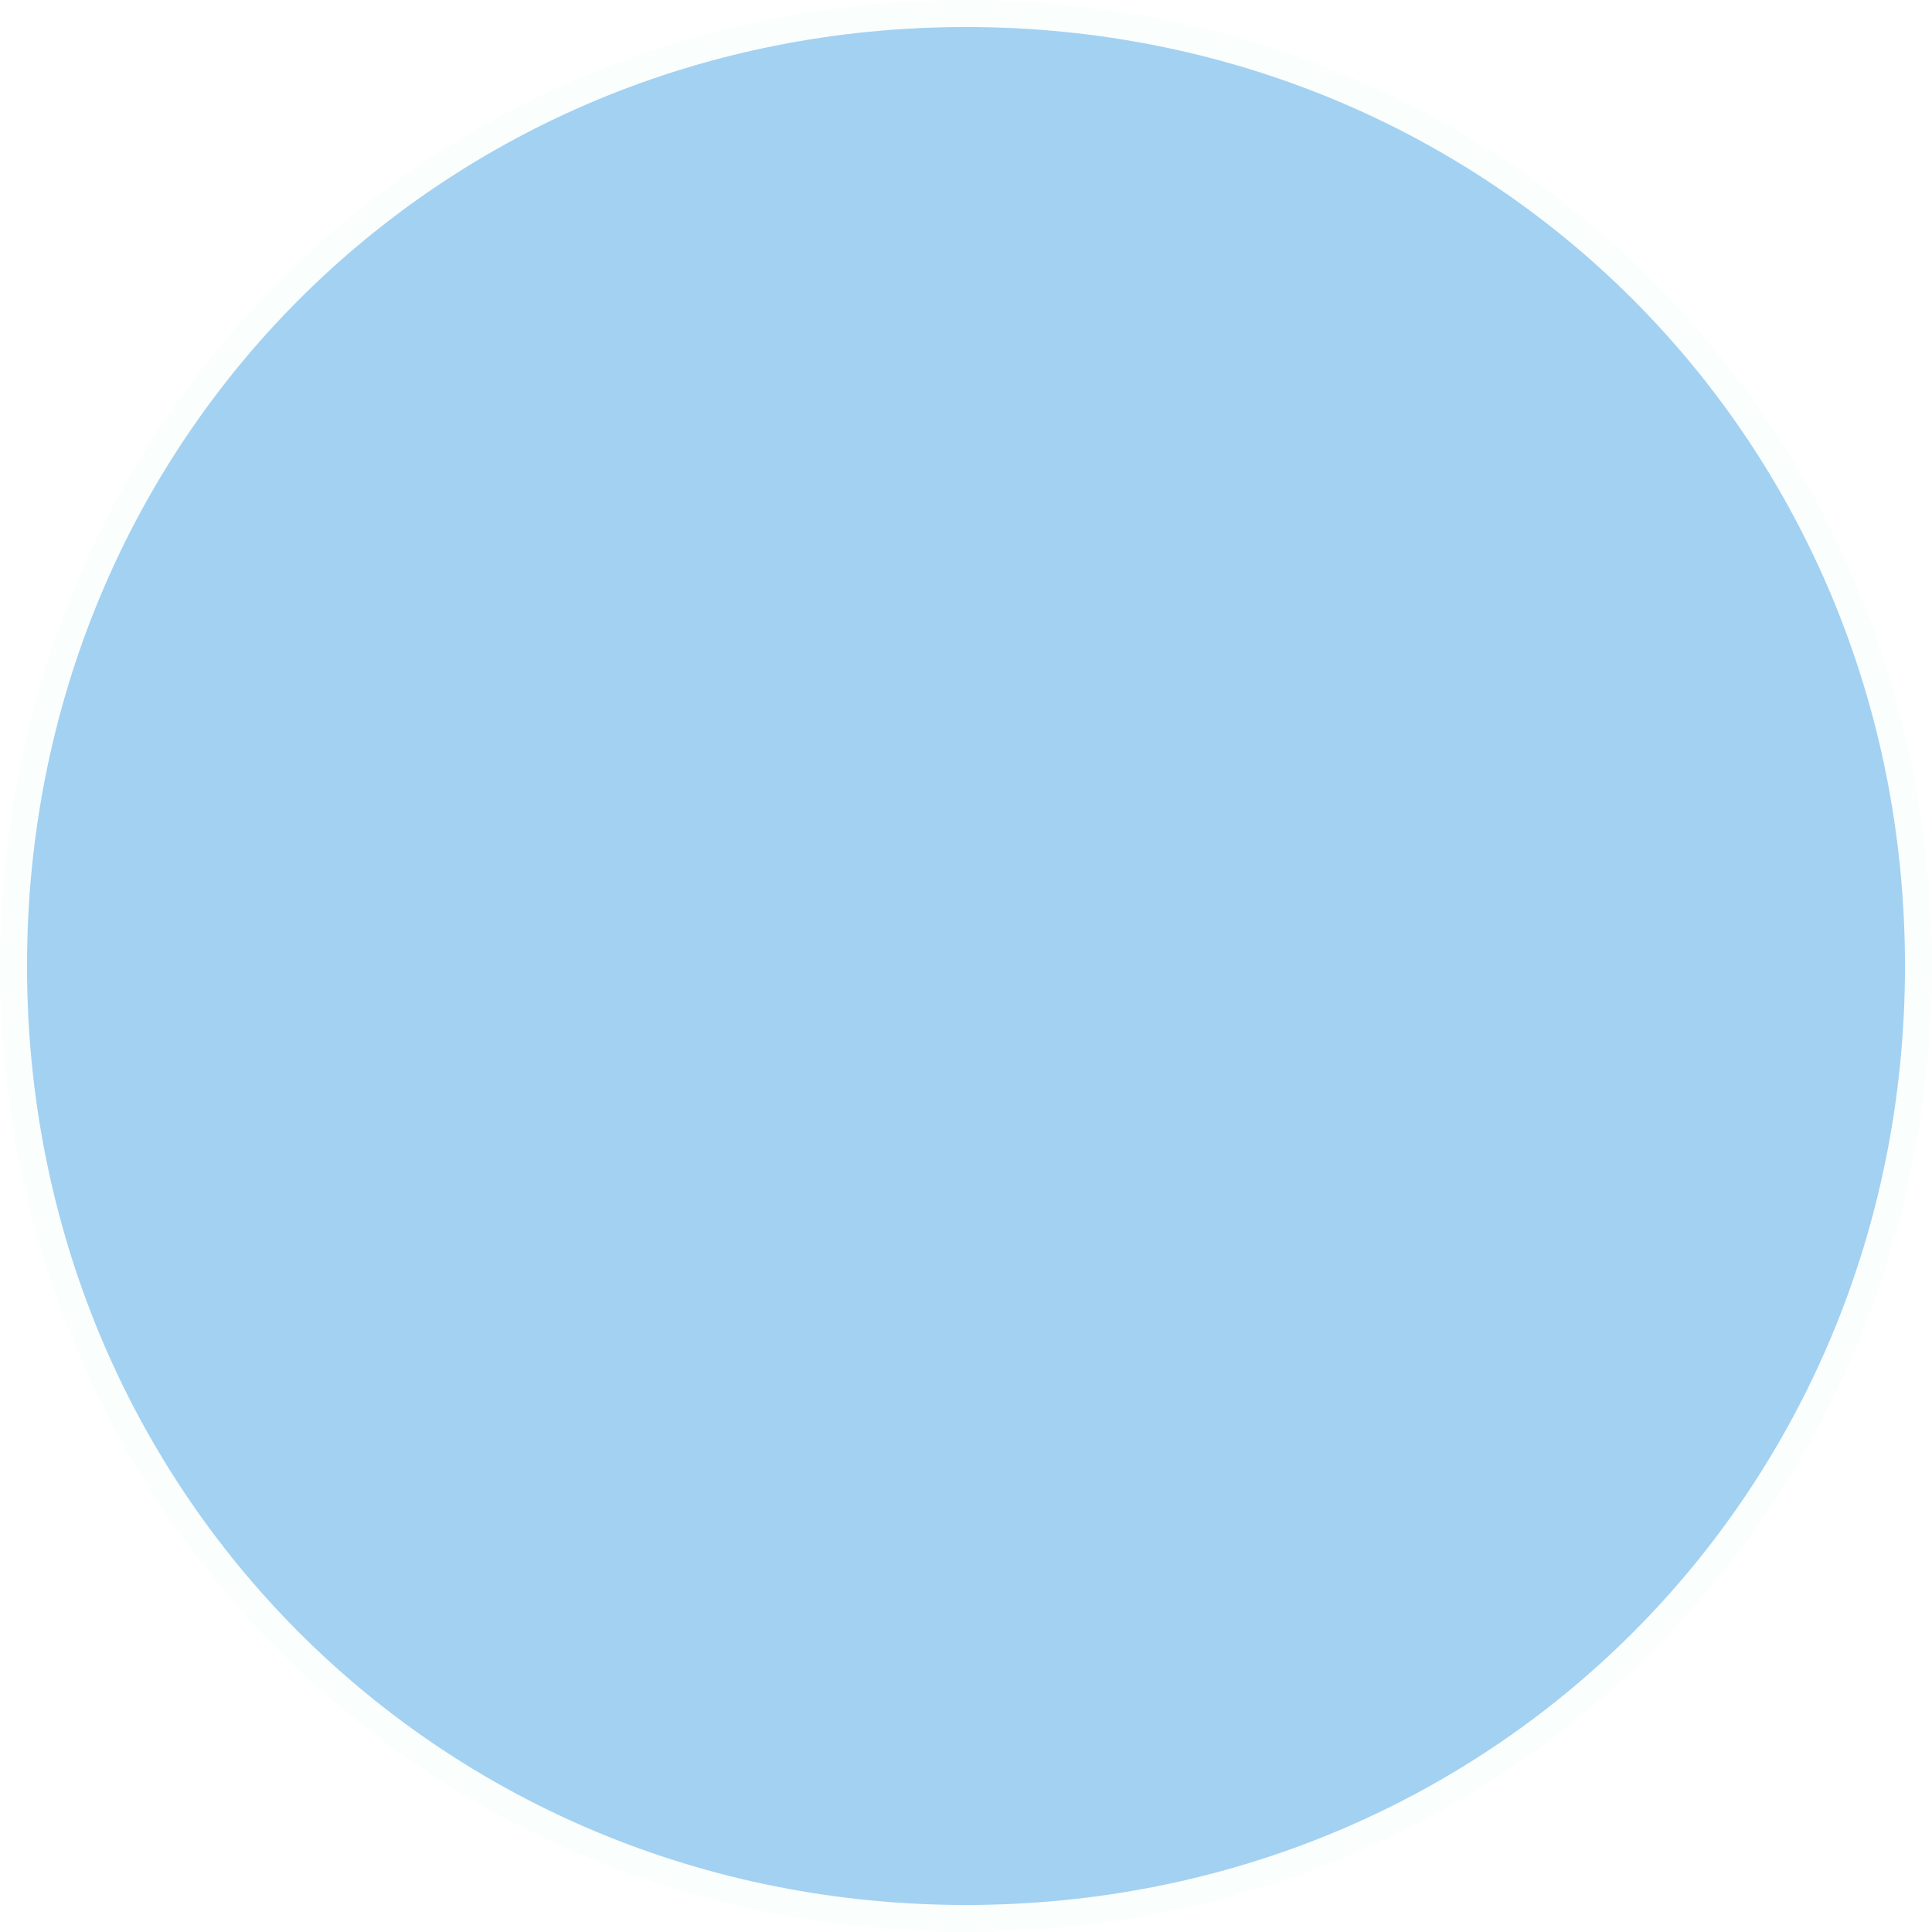
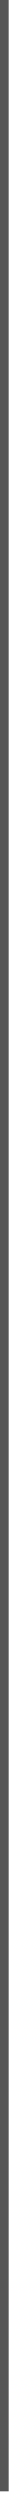
- <svg xmlns="http://www.w3.org/2000/svg" version="1.1" width="143px" height="143px">
-   <g>
-     <path d="M 71.5 1  C 110.98 1  142 32.02  142 71.5  C 142 110.98  110.98 142  71.5 142  C 32.02 142  1 110.98  1 71.5  C 1 32.02  32.02 1  71.5 1  Z " fill-rule="nonzero" fill="#a3d1f2" stroke="none" />
-     <path d="M 71.5 1  C 110.98 1  142 32.02  142 71.5  C 142 110.98  110.98 142  71.5 142  C 32.02 142  1 110.98  1 71.5  C 1 32.02  32.02 1  71.5 1  Z " stroke-width="2" stroke="#fafefd" fill="none" />
+ <svg xmlns="http://www.w3.org/2000/svg" version="1.1" width="2px" height="288px">
+   <g transform="matrix(1 0 0 1 -220 -77 )">
+     <path d="M 220.5 77  L 220.5 364  " stroke-width="1" stroke="#555555" fill="none" />
  </g>
</svg>
